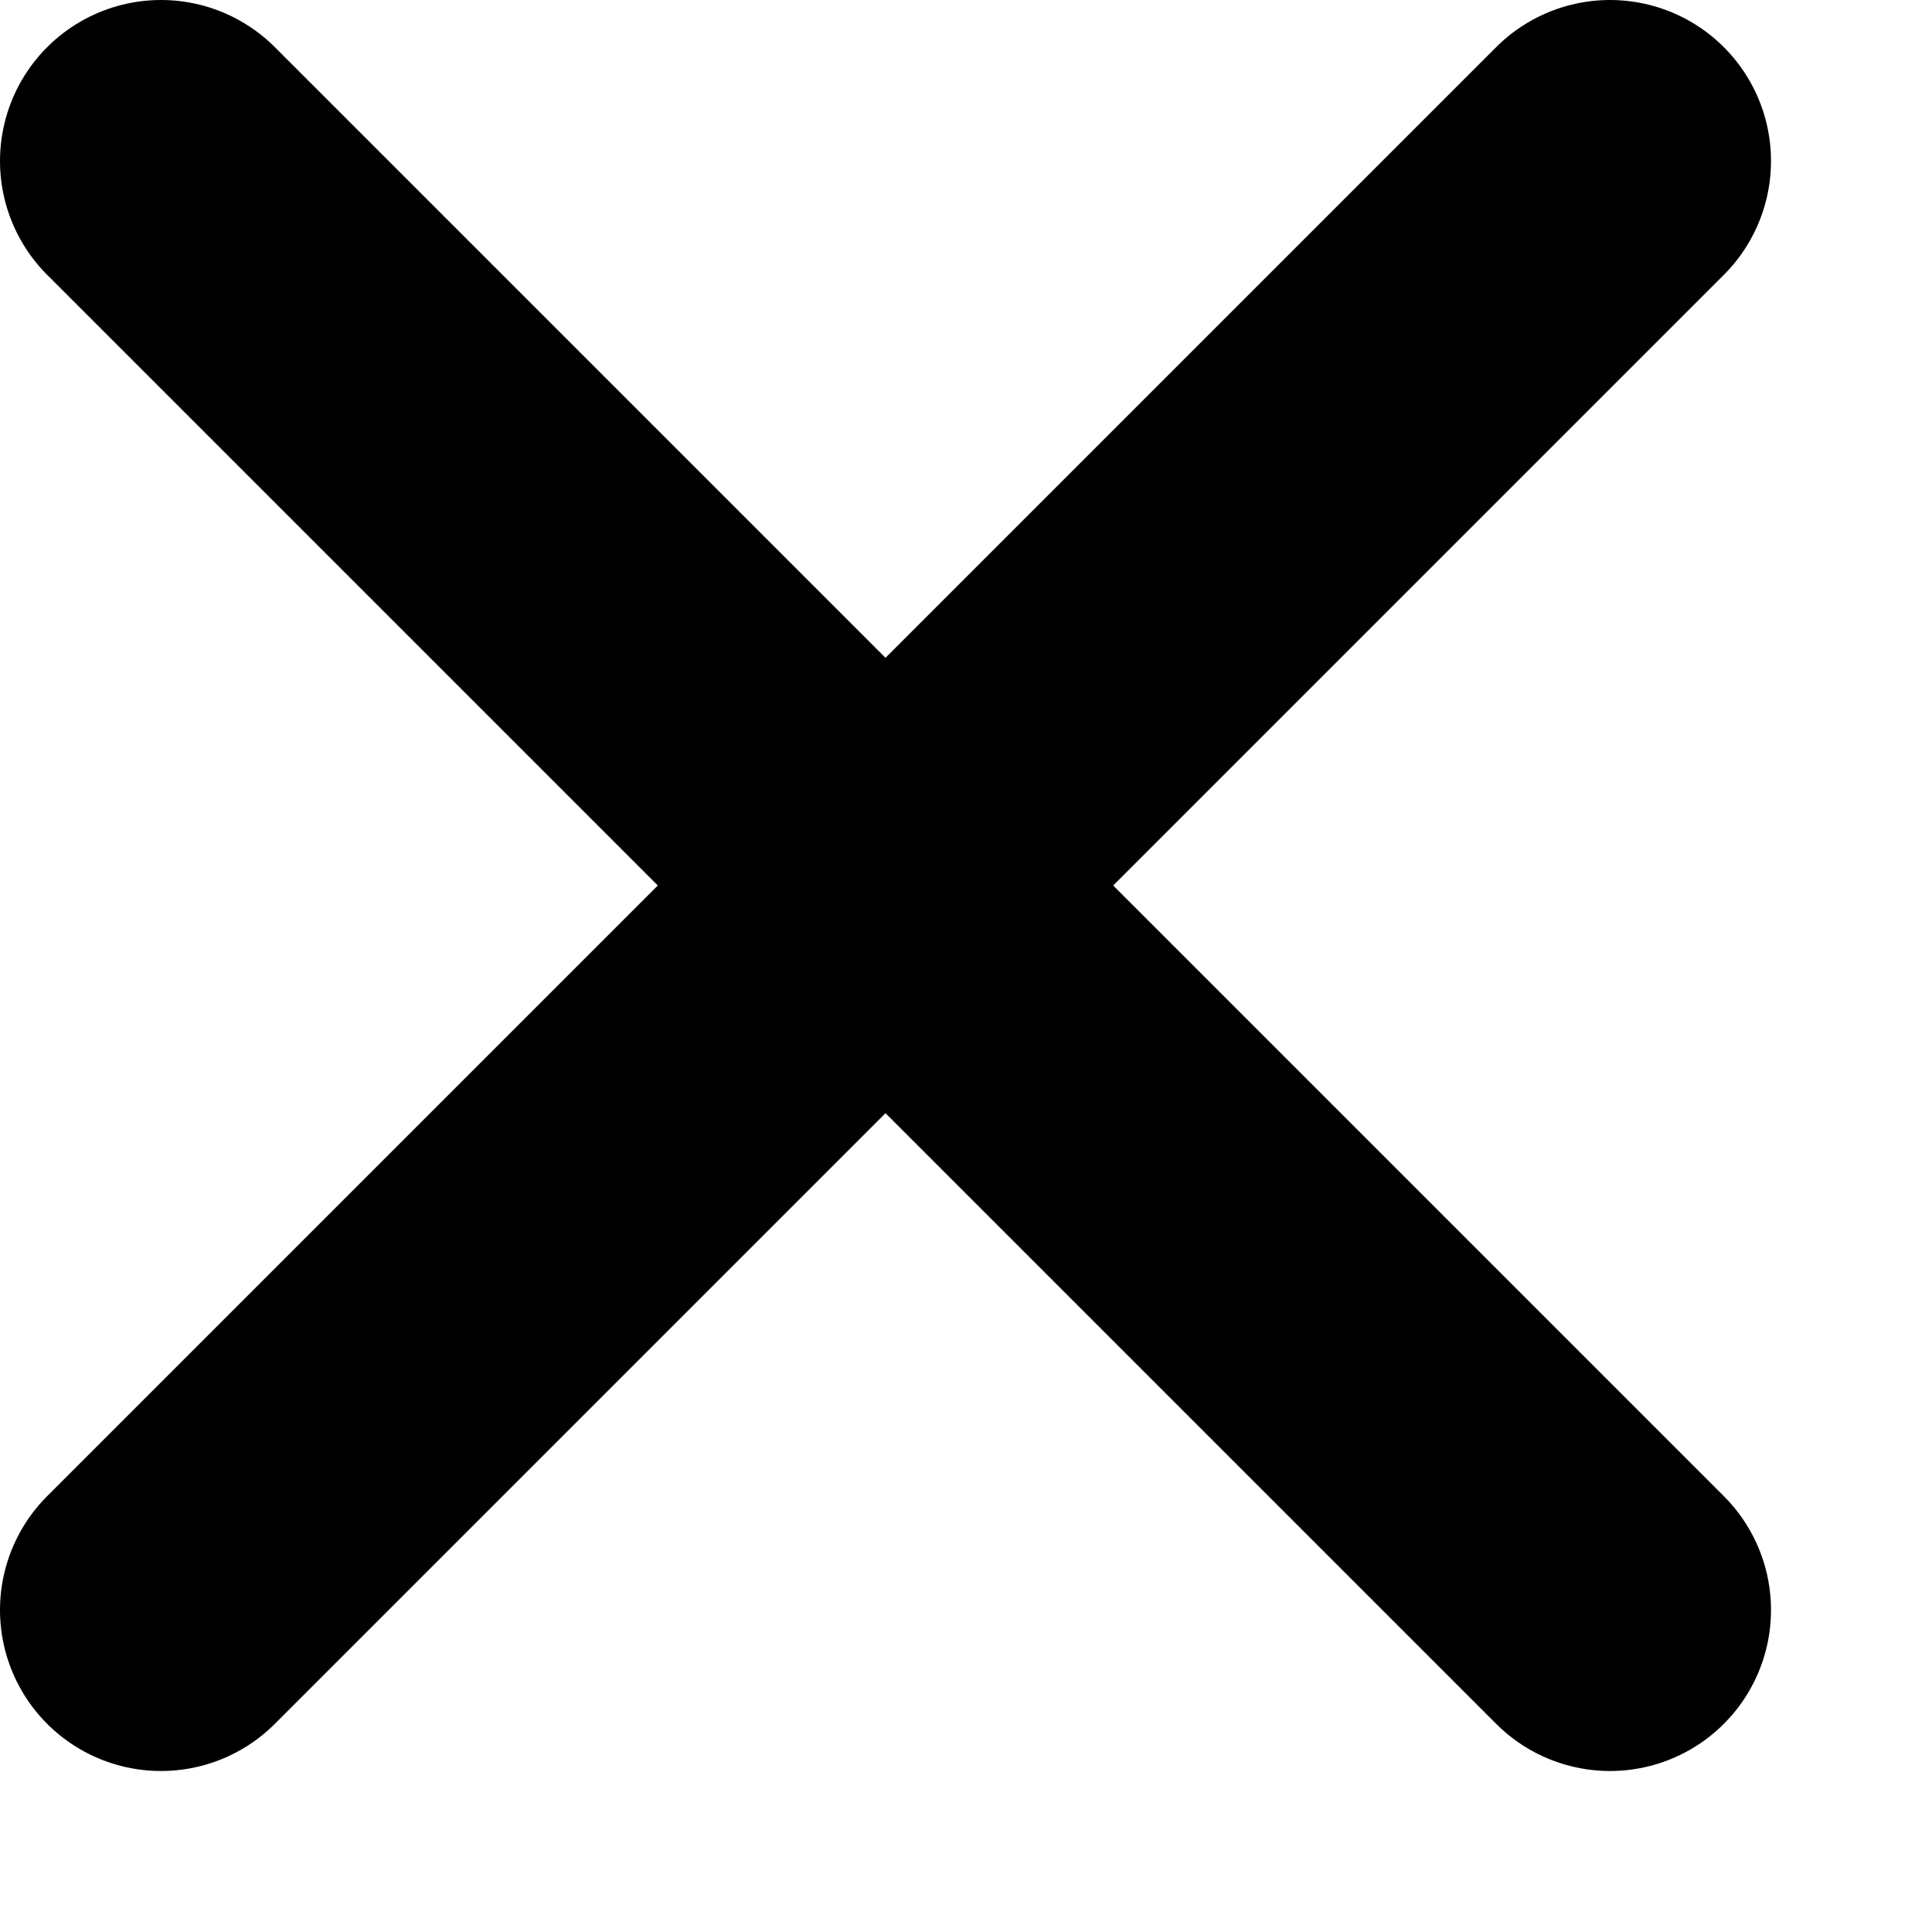
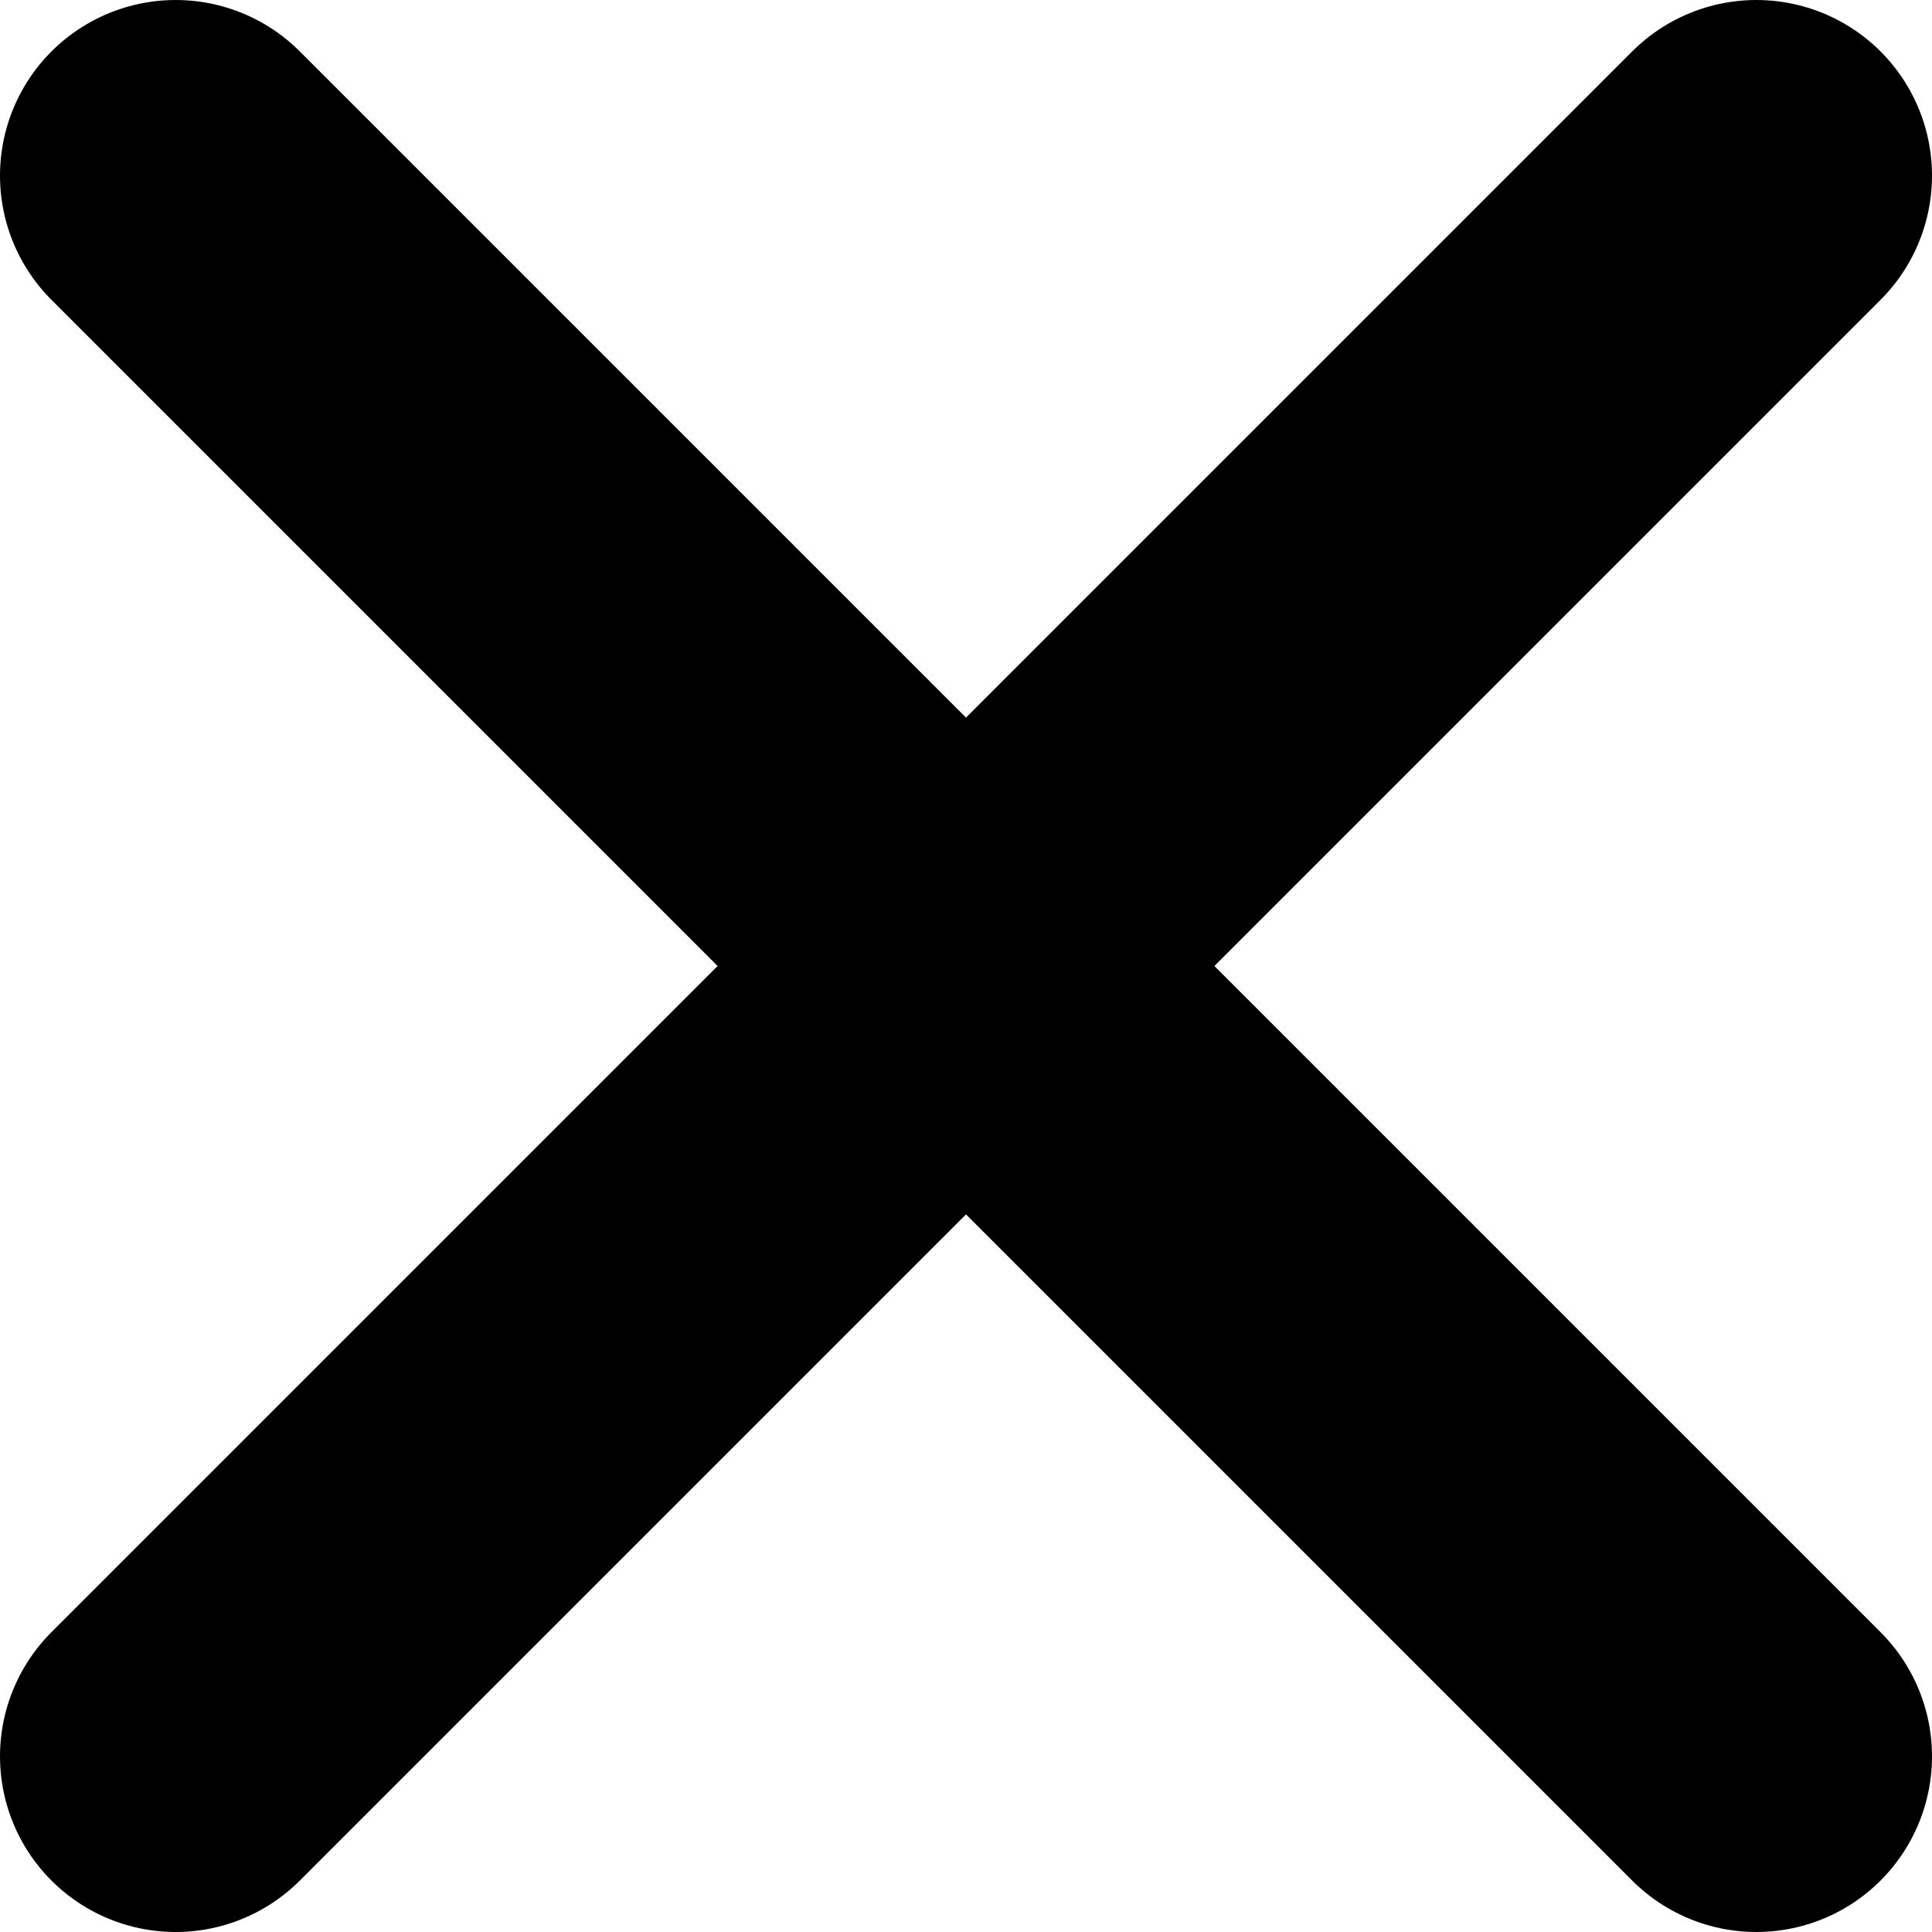
- <svg xmlns="http://www.w3.org/2000/svg" version="1.1" x="0px" y="0px" viewBox="0 0 60 60" width="20" height="20">
+ <svg xmlns="http://www.w3.org/2000/svg" version="1.1" x="0px" y="0px" viewBox="0 0 55 55" width="18" height="18">
  <line fill="none" stroke="currentColor" stroke-width="10" x1="5" y1="5" x2="50" y2="50" stroke-linecap="round" />
  <line fill="none" stroke="currentColor" stroke-width="10" x1="5" y1="50" x2="50" y2="5" stroke-linecap="round" />
</svg>
